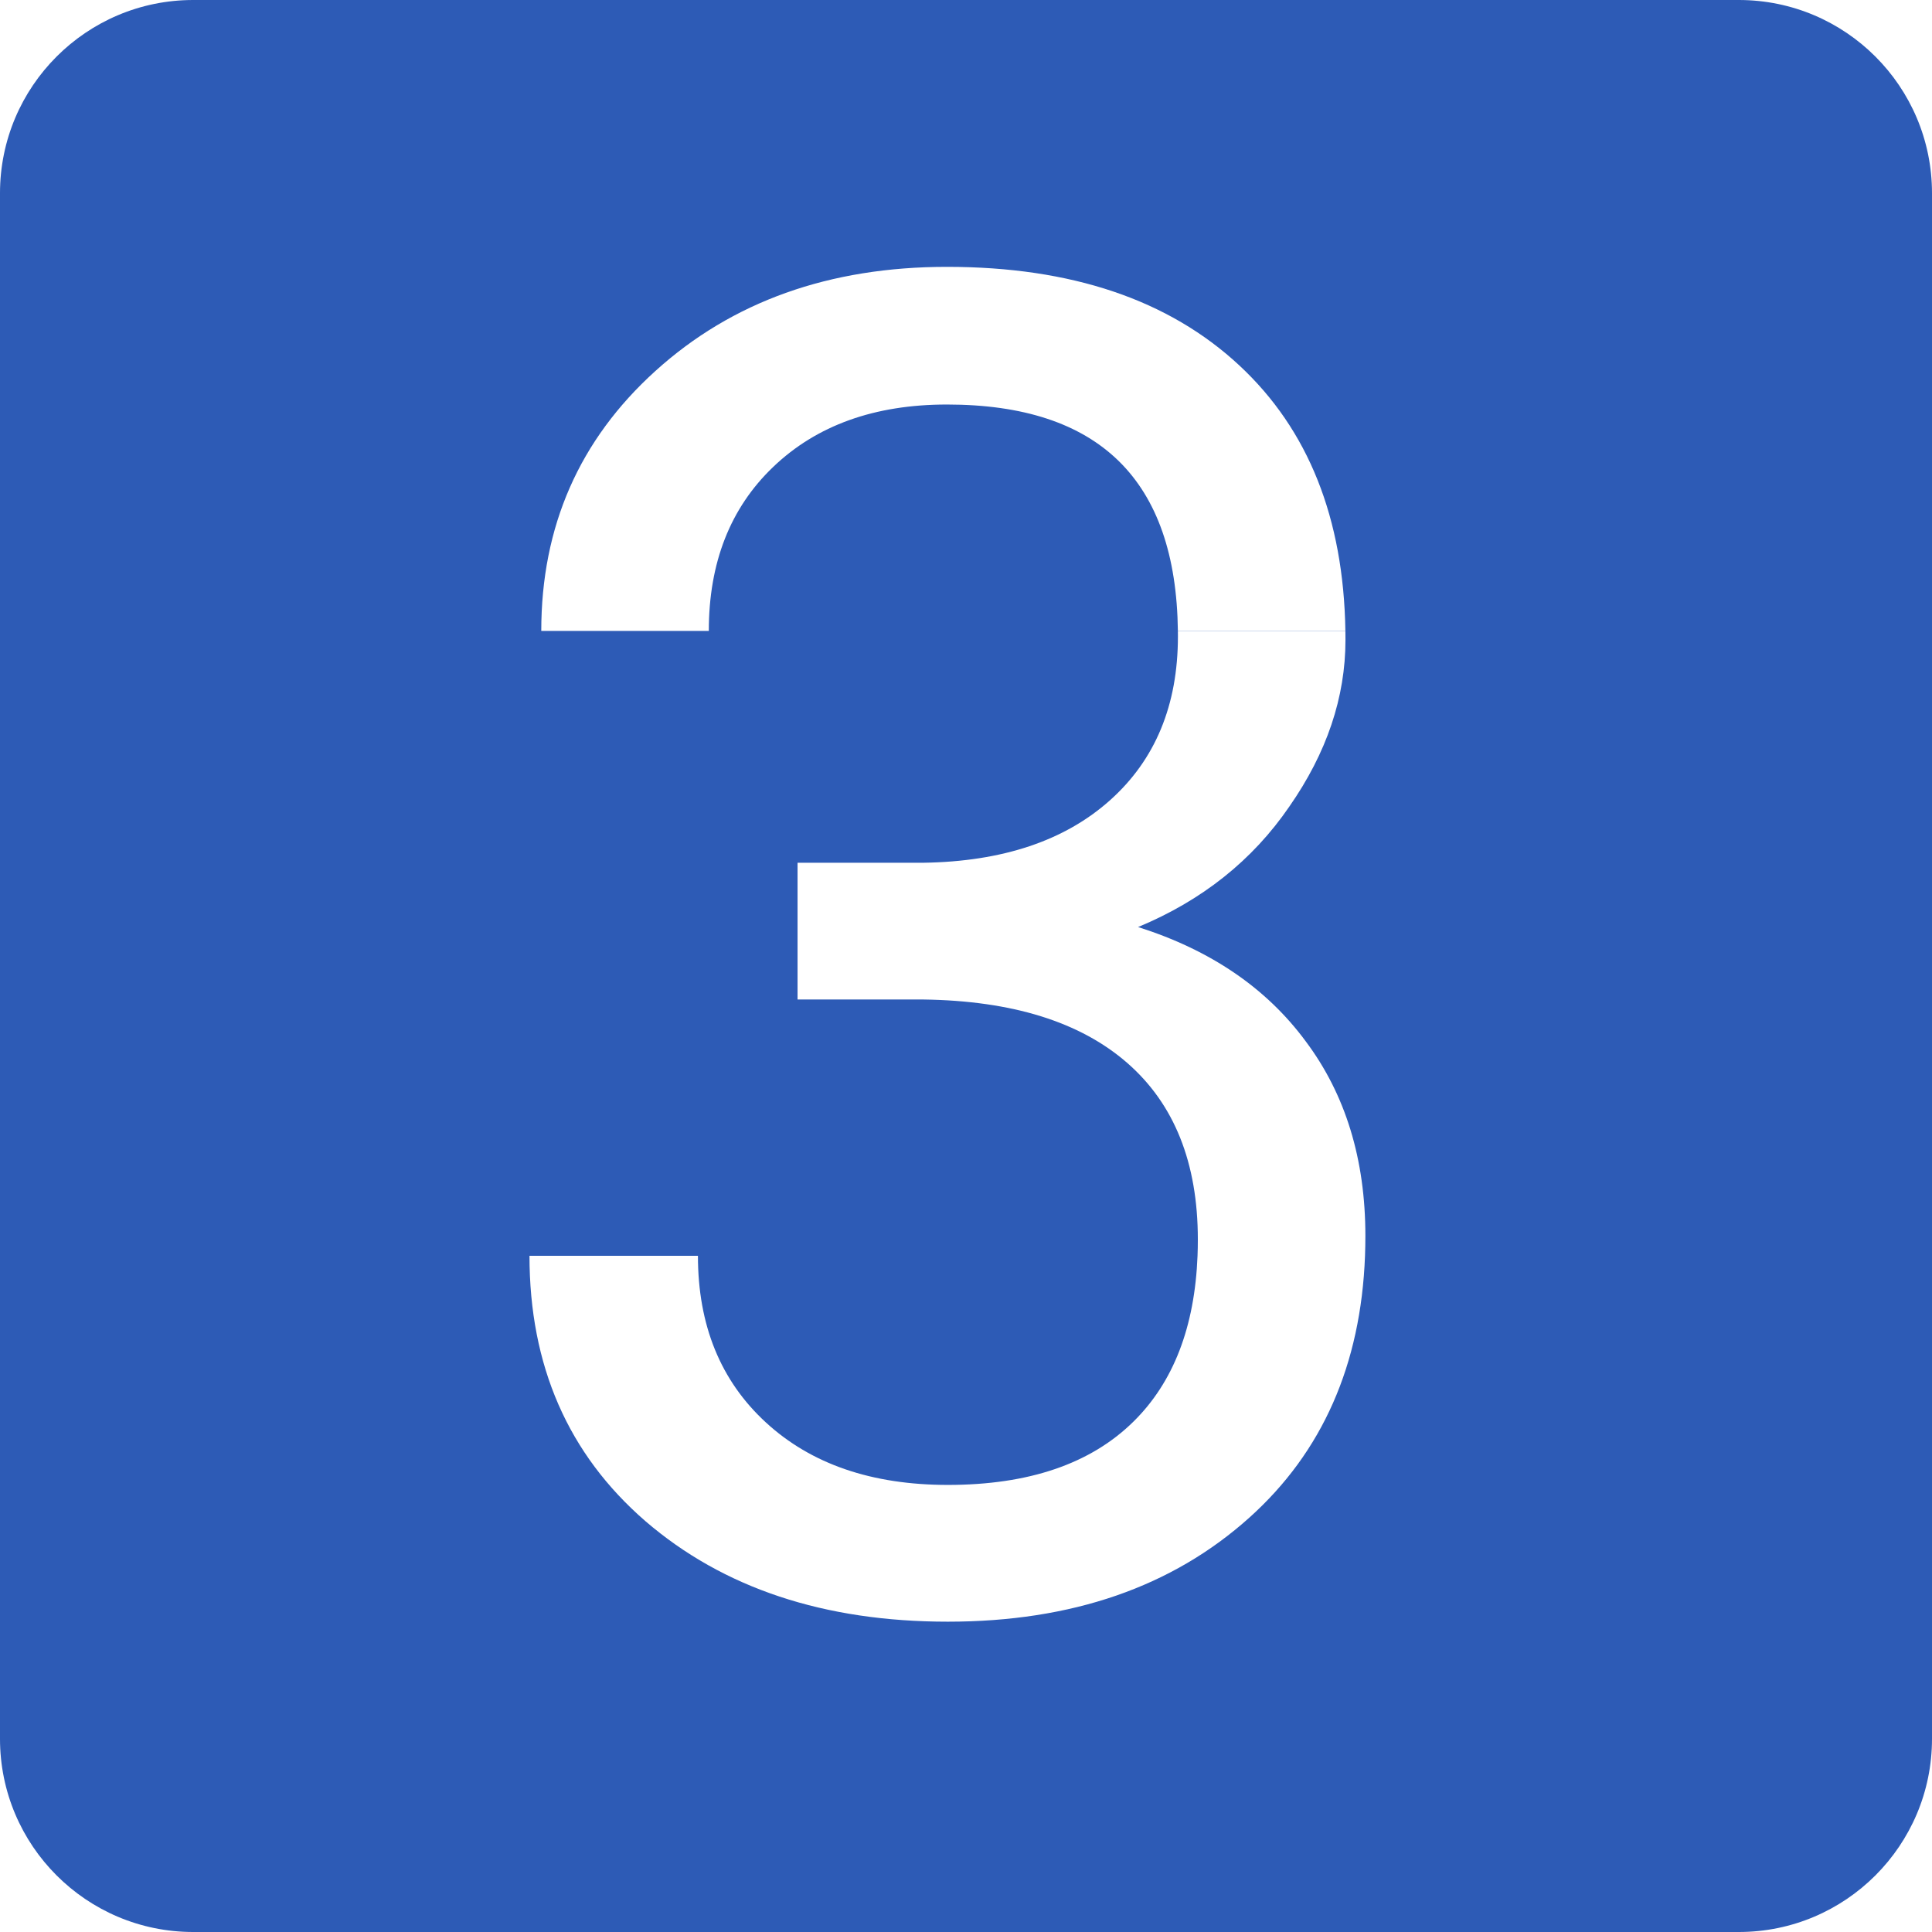
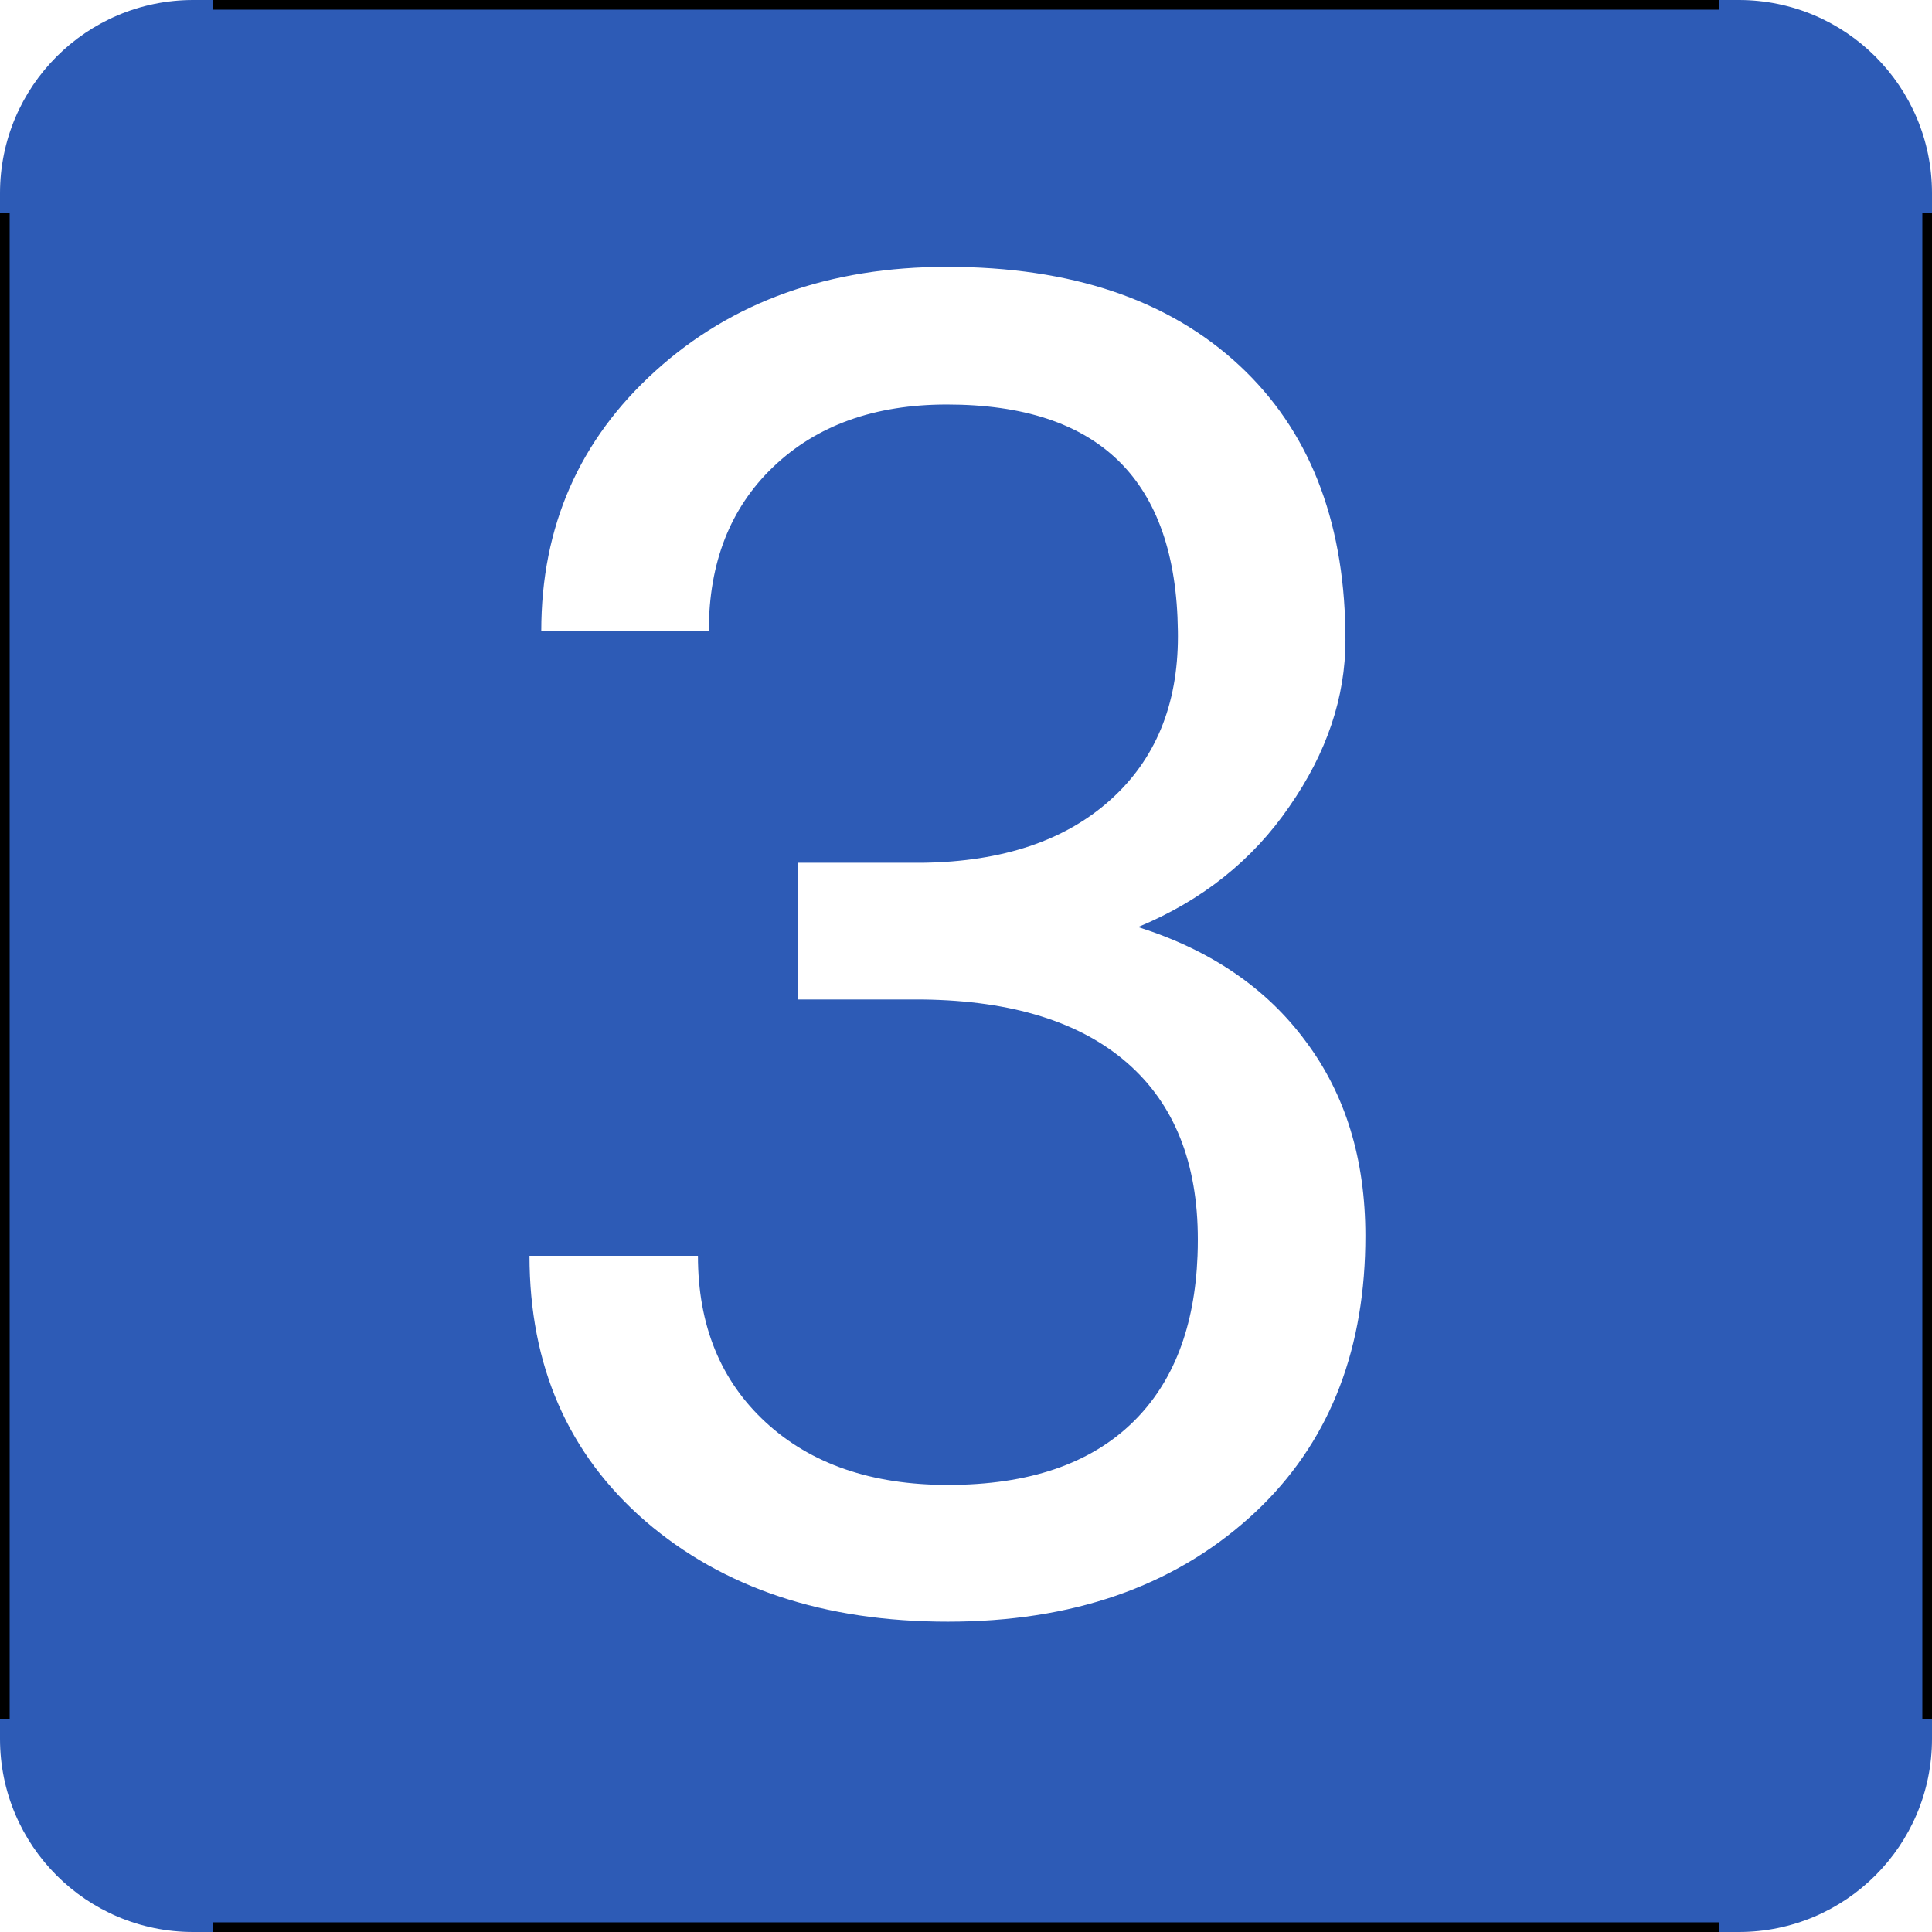
<svg xmlns="http://www.w3.org/2000/svg" width="100" height="100" viewBox="0 0 100 100" fill="none" class="cell n3">
  <rect width="100" height="100" fill="white" />
  <rect class="background" width="100" height="100" rx="10" fill="#2D5BB6" />
  <path class="p1" d="M49.016 20.938C45.266 20.938 42.266 22.016 40.016 24.172C37.797 26.297 36.688 29.125 36.688 32.656H28.016C28.016 27.25 29.984 22.766 33.922 19.203C37.891 15.609 42.922 13.812 49.016 13.812C55.453 13.812 60.5 15.516 64.156 18.922C67.718 22.24 69.545 26.818 69.637 32.656H60.967C60.874 24.844 56.89 20.938 49.016 20.938Z" fill="white" />
  <path class="p2" d="M41.281 44.656H47.797C51.891 44.594 55.109 43.516 57.453 41.422C59.797 39.328 60.969 36.5 60.969 32.938C60.969 32.843 60.968 32.749 60.967 32.656H69.637C69.639 32.812 69.641 32.968 69.641 33.125C69.641 36.094 68.672 38.969 66.734 41.75C64.828 44.531 62.219 46.609 58.906 47.984C62.656 49.172 65.547 51.141 67.578 53.891C69.641 56.641 70.672 60 70.672 63.969C70.672 64.317 70.665 64.66 70.653 65H61.984C61.995 64.723 62 64.442 62 64.156C62 60.188 60.781 57.141 58.344 55.016C55.906 52.891 52.391 51.797 47.797 51.734H41.281V44.656Z" fill="white" />
  <path class="p3" d="M64.672 78.547C60.672 82.141 55.469 83.938 49.062 83.938C42.656 83.938 37.438 82.203 33.406 78.734C29.406 75.266 27.406 70.688 27.406 65H36.125C36.125 68.594 37.297 71.469 39.641 73.625C41.984 75.781 45.125 76.859 49.062 76.859C53.25 76.859 56.453 75.766 58.672 73.578C60.736 71.543 61.84 68.684 61.984 65H70.653C70.438 70.642 68.445 75.157 64.672 78.547Z" fill="white" />
+   <path d="M11 0H89" stroke="black" />
+   <path d="M100 11V89" stroke="black" />
+   <path d="M11 100H89" stroke="black" />
+   <path d="M0 11V89" stroke="black" />
</svg>
